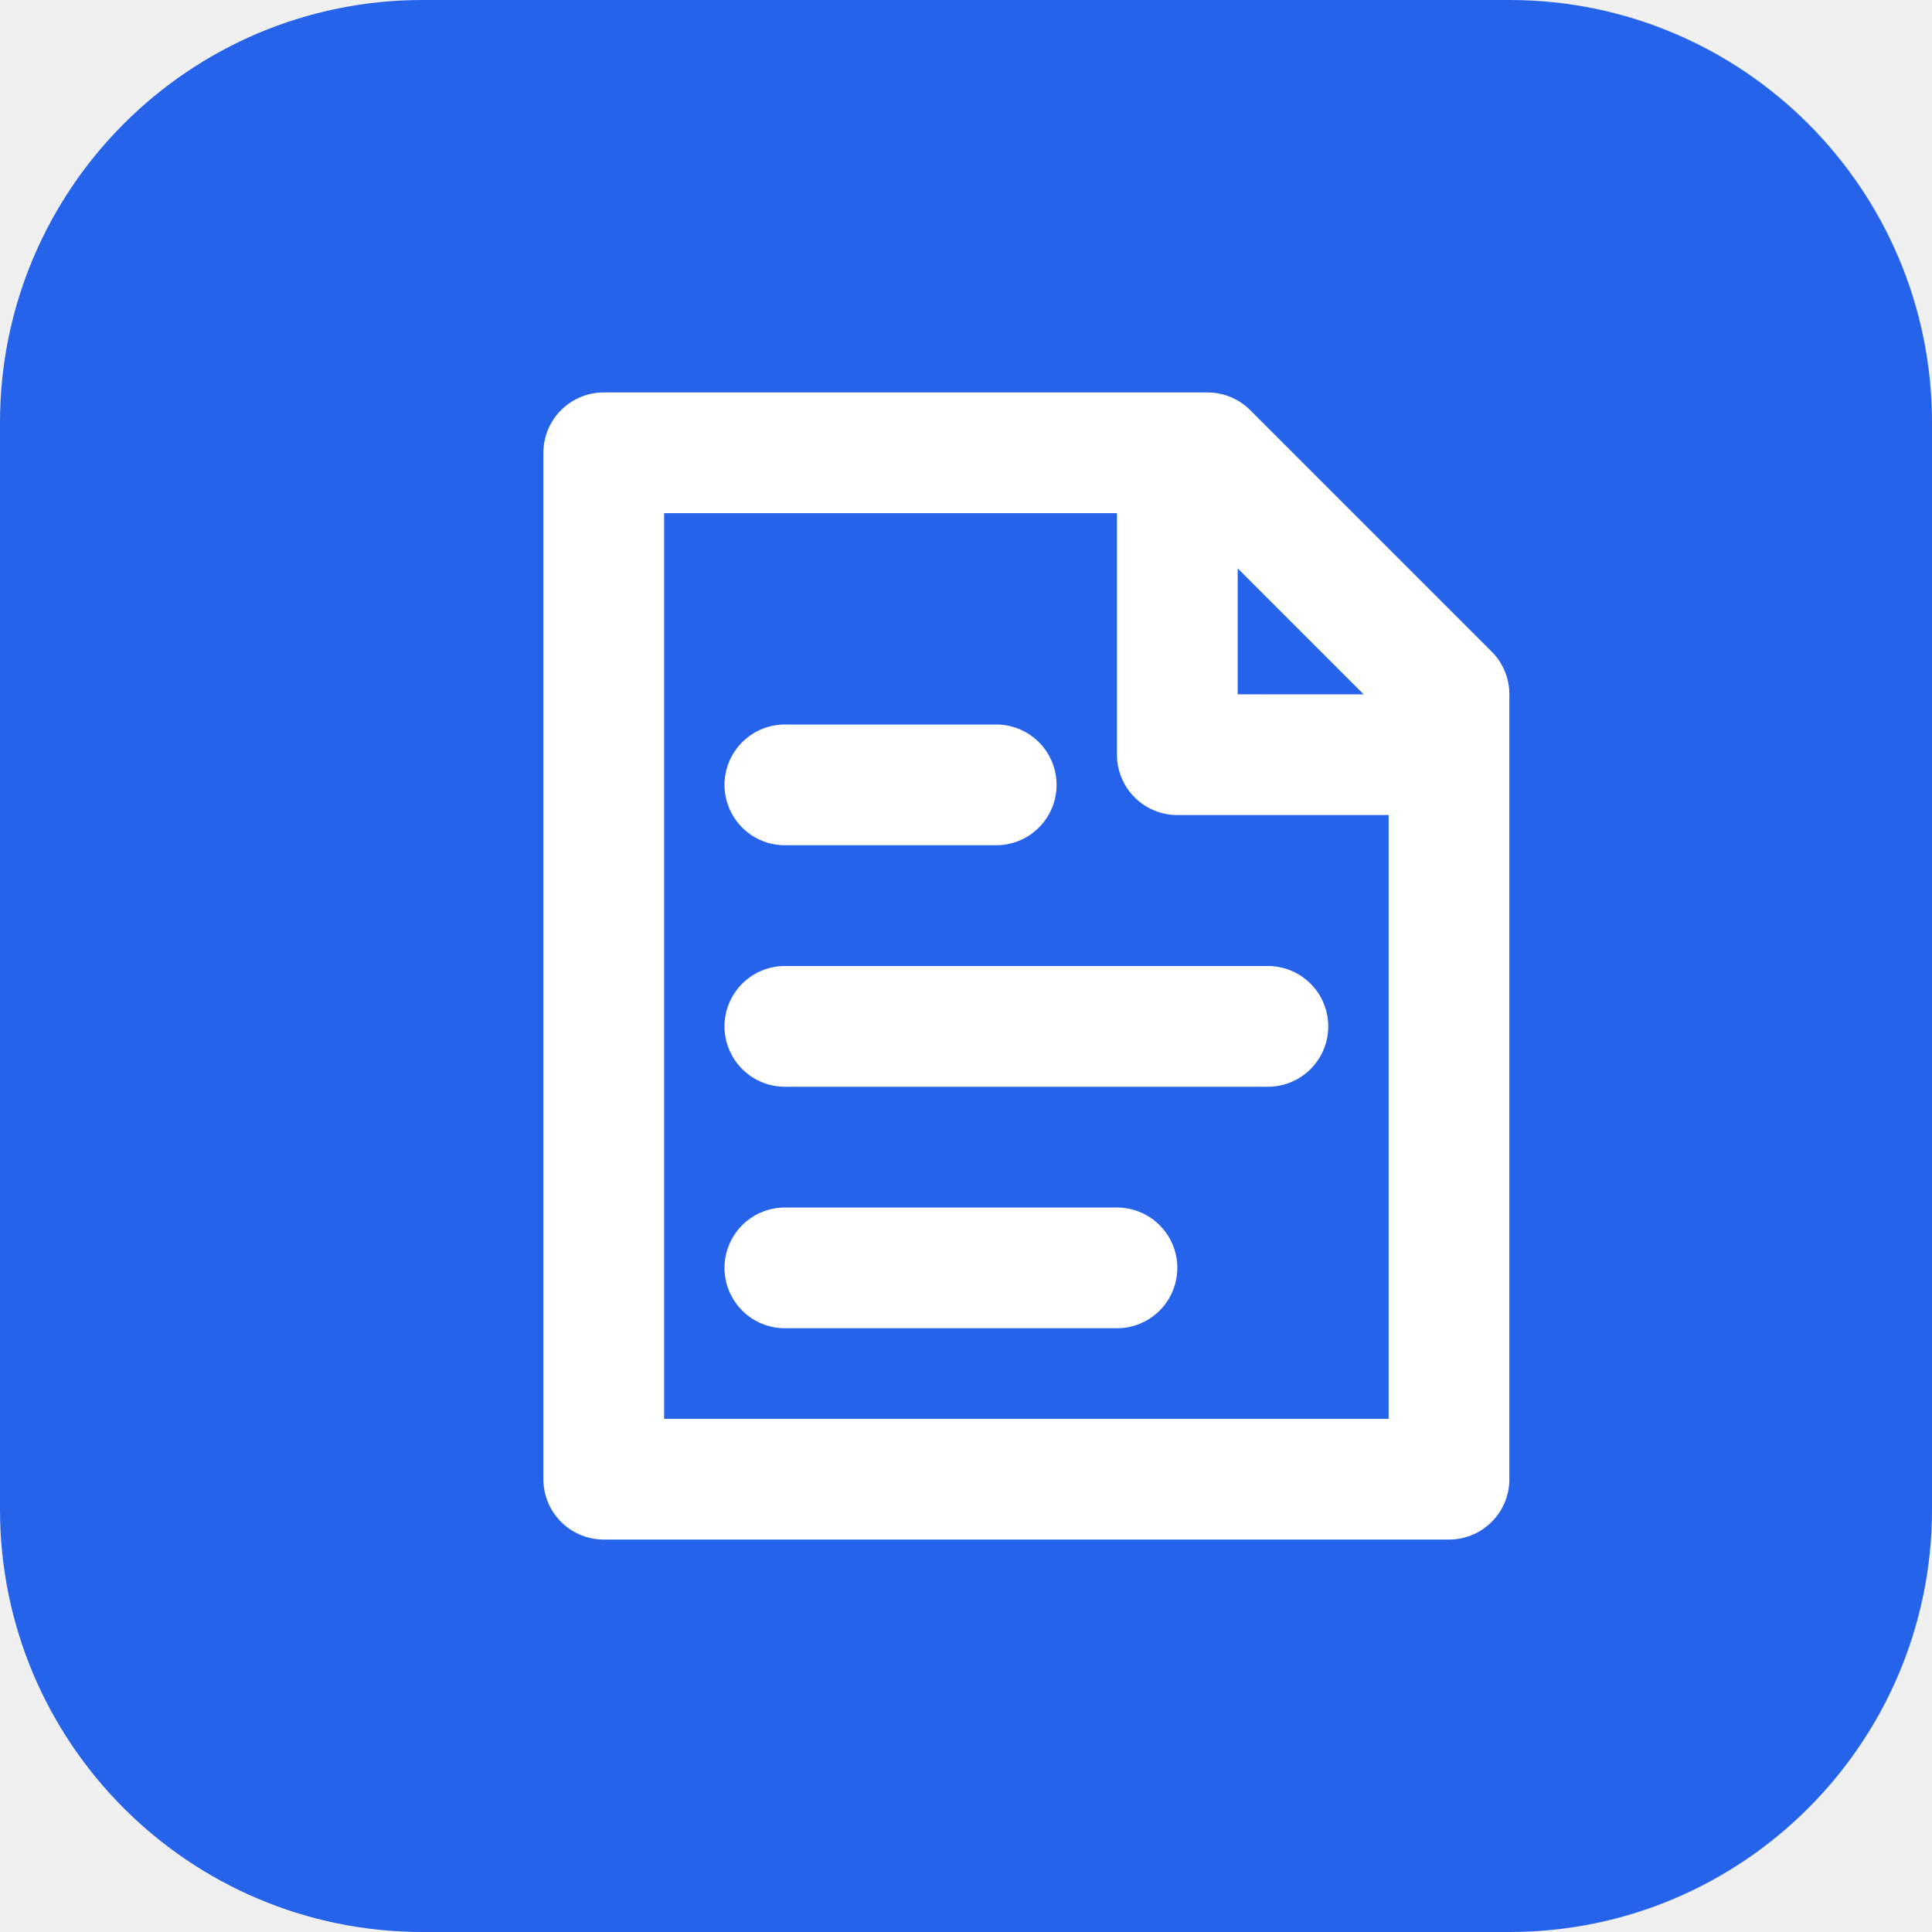
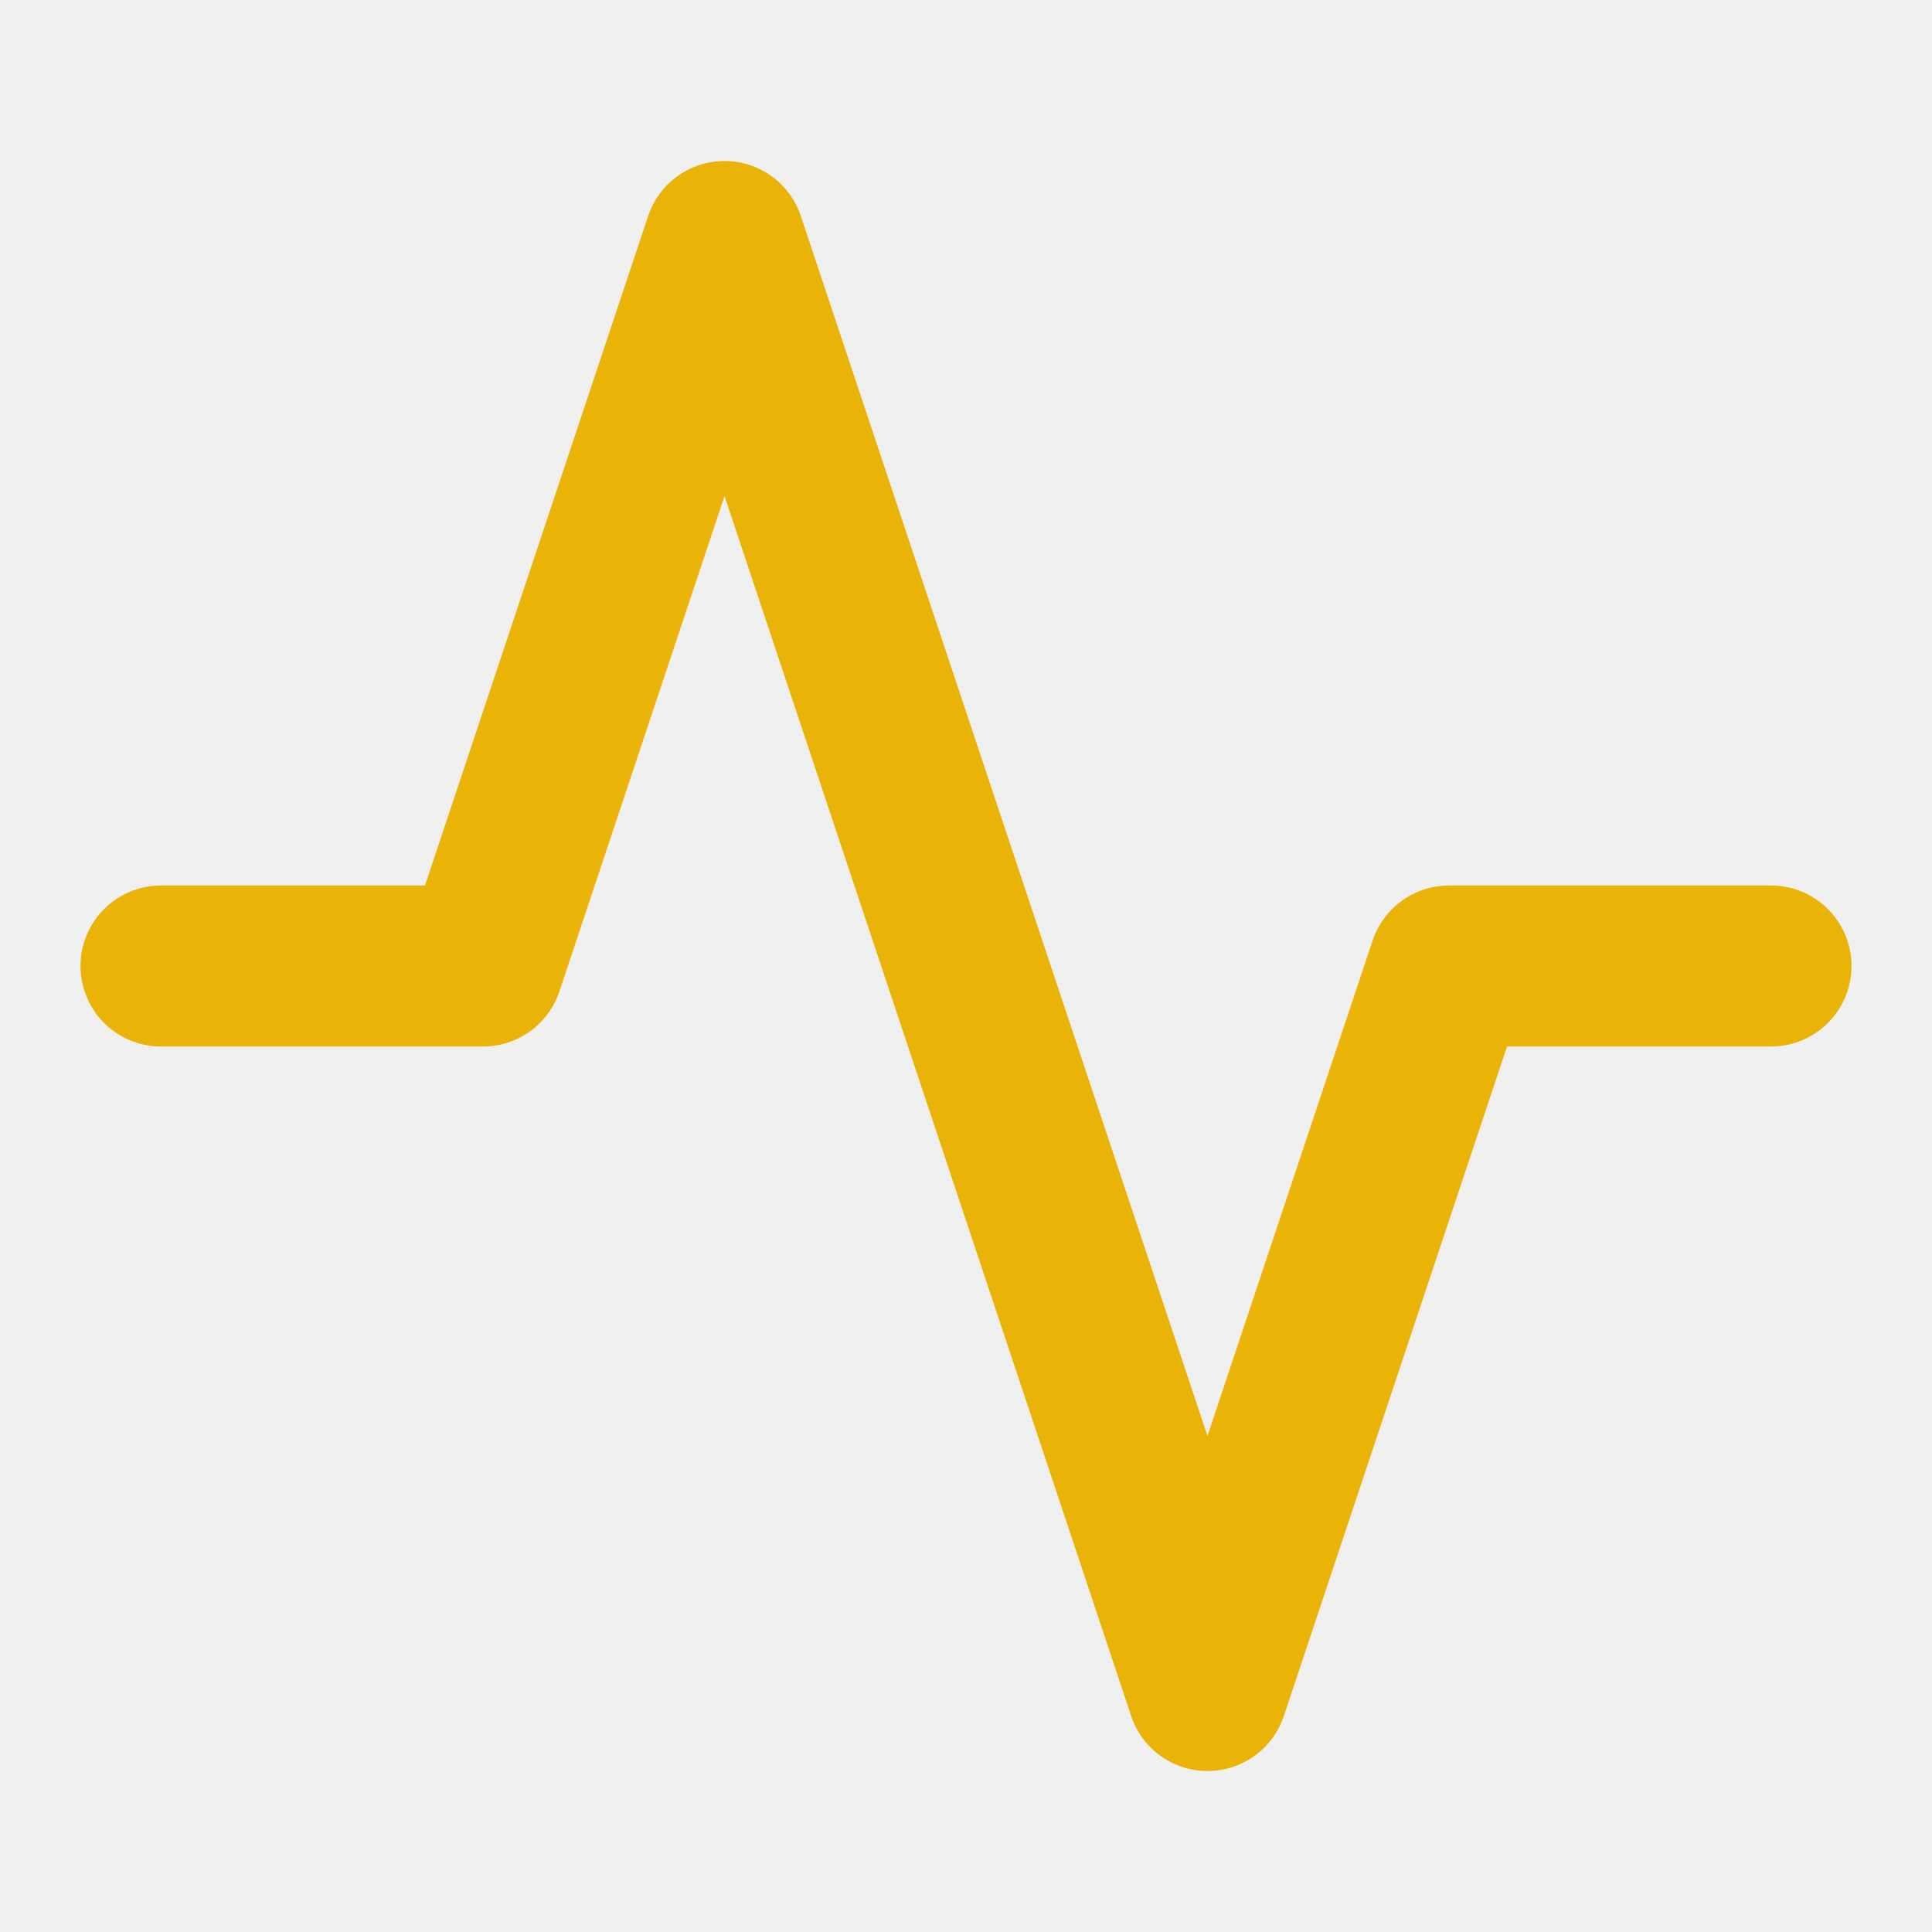
- <svg xmlns="http://www.w3.org/2000/svg" viewBox="0 0 64 64" role="img" aria-label="Monitor DOOL">
-   <rect width="64" height="64" rx="14" fill="#2563eb" />
-   <path d="M20 15h20l8 8v26H20z" fill="none" stroke="#fff" stroke-width="4" stroke-linejoin="round" />
-   <path d="M39 15v10h9" fill="none" stroke="#fff" stroke-width="4" stroke-linejoin="round" />
-   <path d="M26 34h16M26 42h11M26 26h7" stroke="#fff" stroke-width="4" stroke-linecap="round" />
+ <svg xmlns="http://www.w3.org/2000/svg" width="24" height="24" viewBox="0 0 24 24" fill="none" stroke="#eab308" stroke-width="2" stroke-linecap="round" stroke-linejoin="round" class="lucide lucide-activity">
+   <path d="M22 12h-4l-3 9L9 3l-3 9H2" />
</svg>
